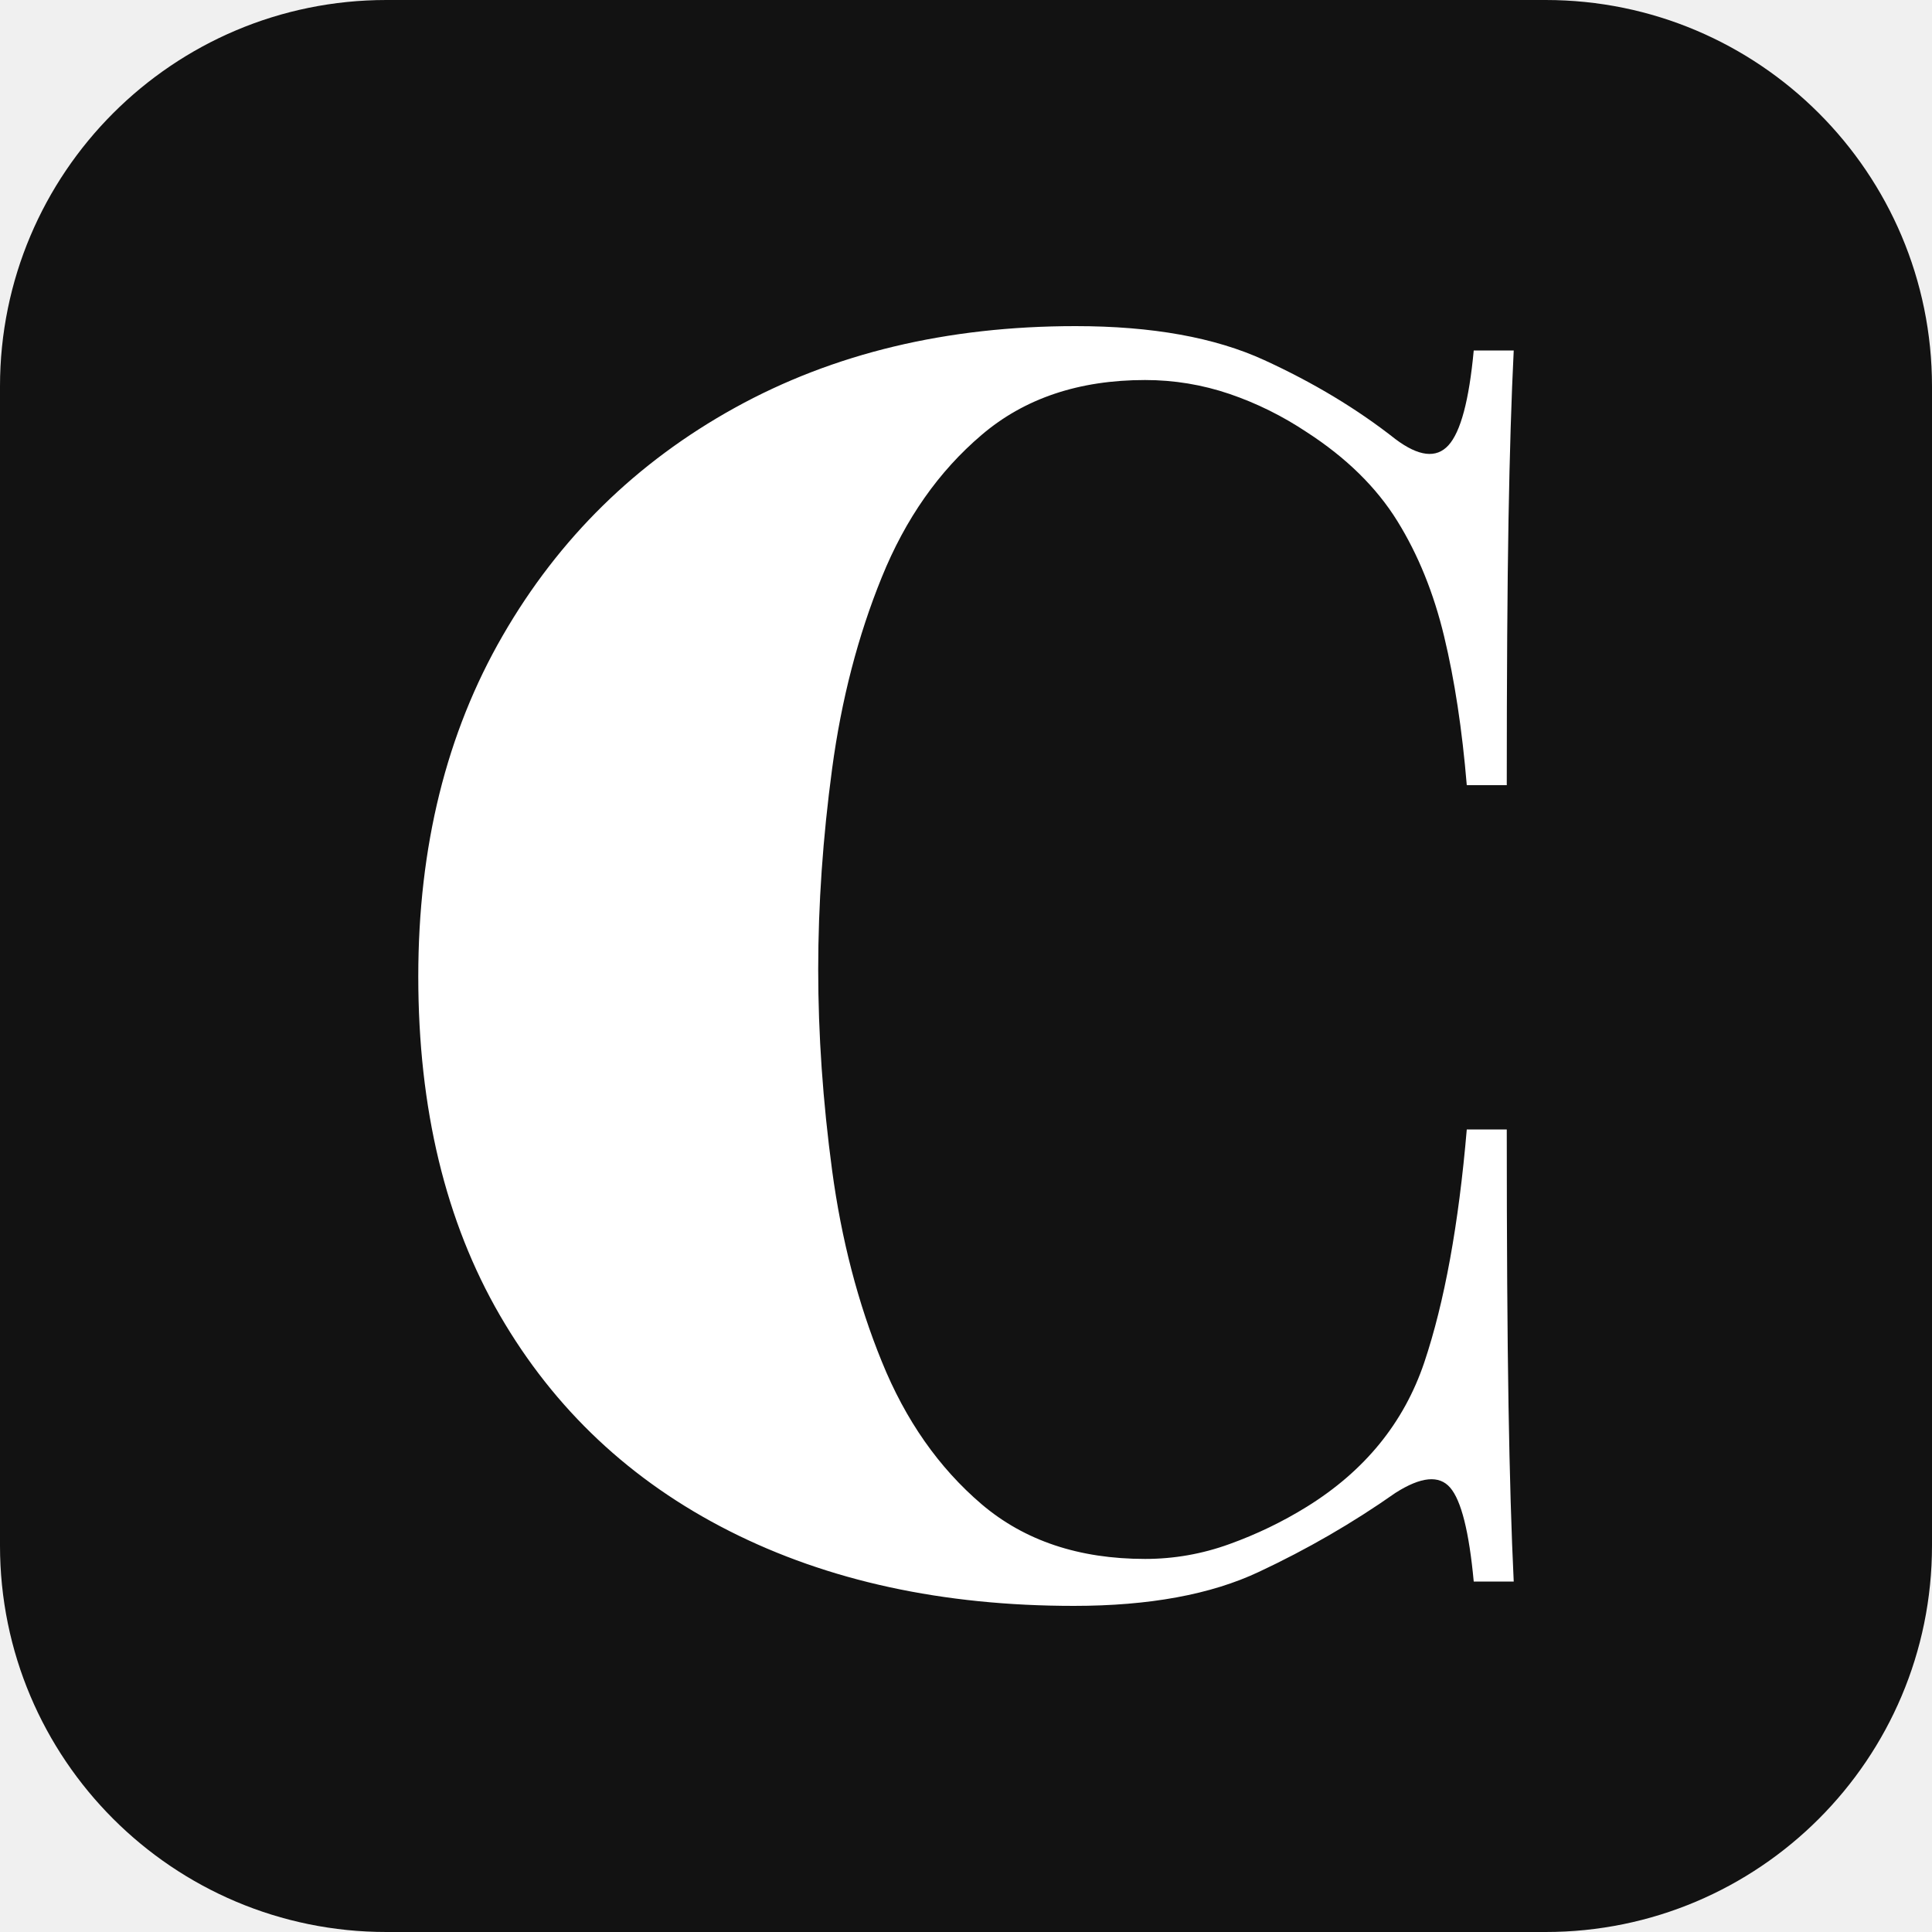
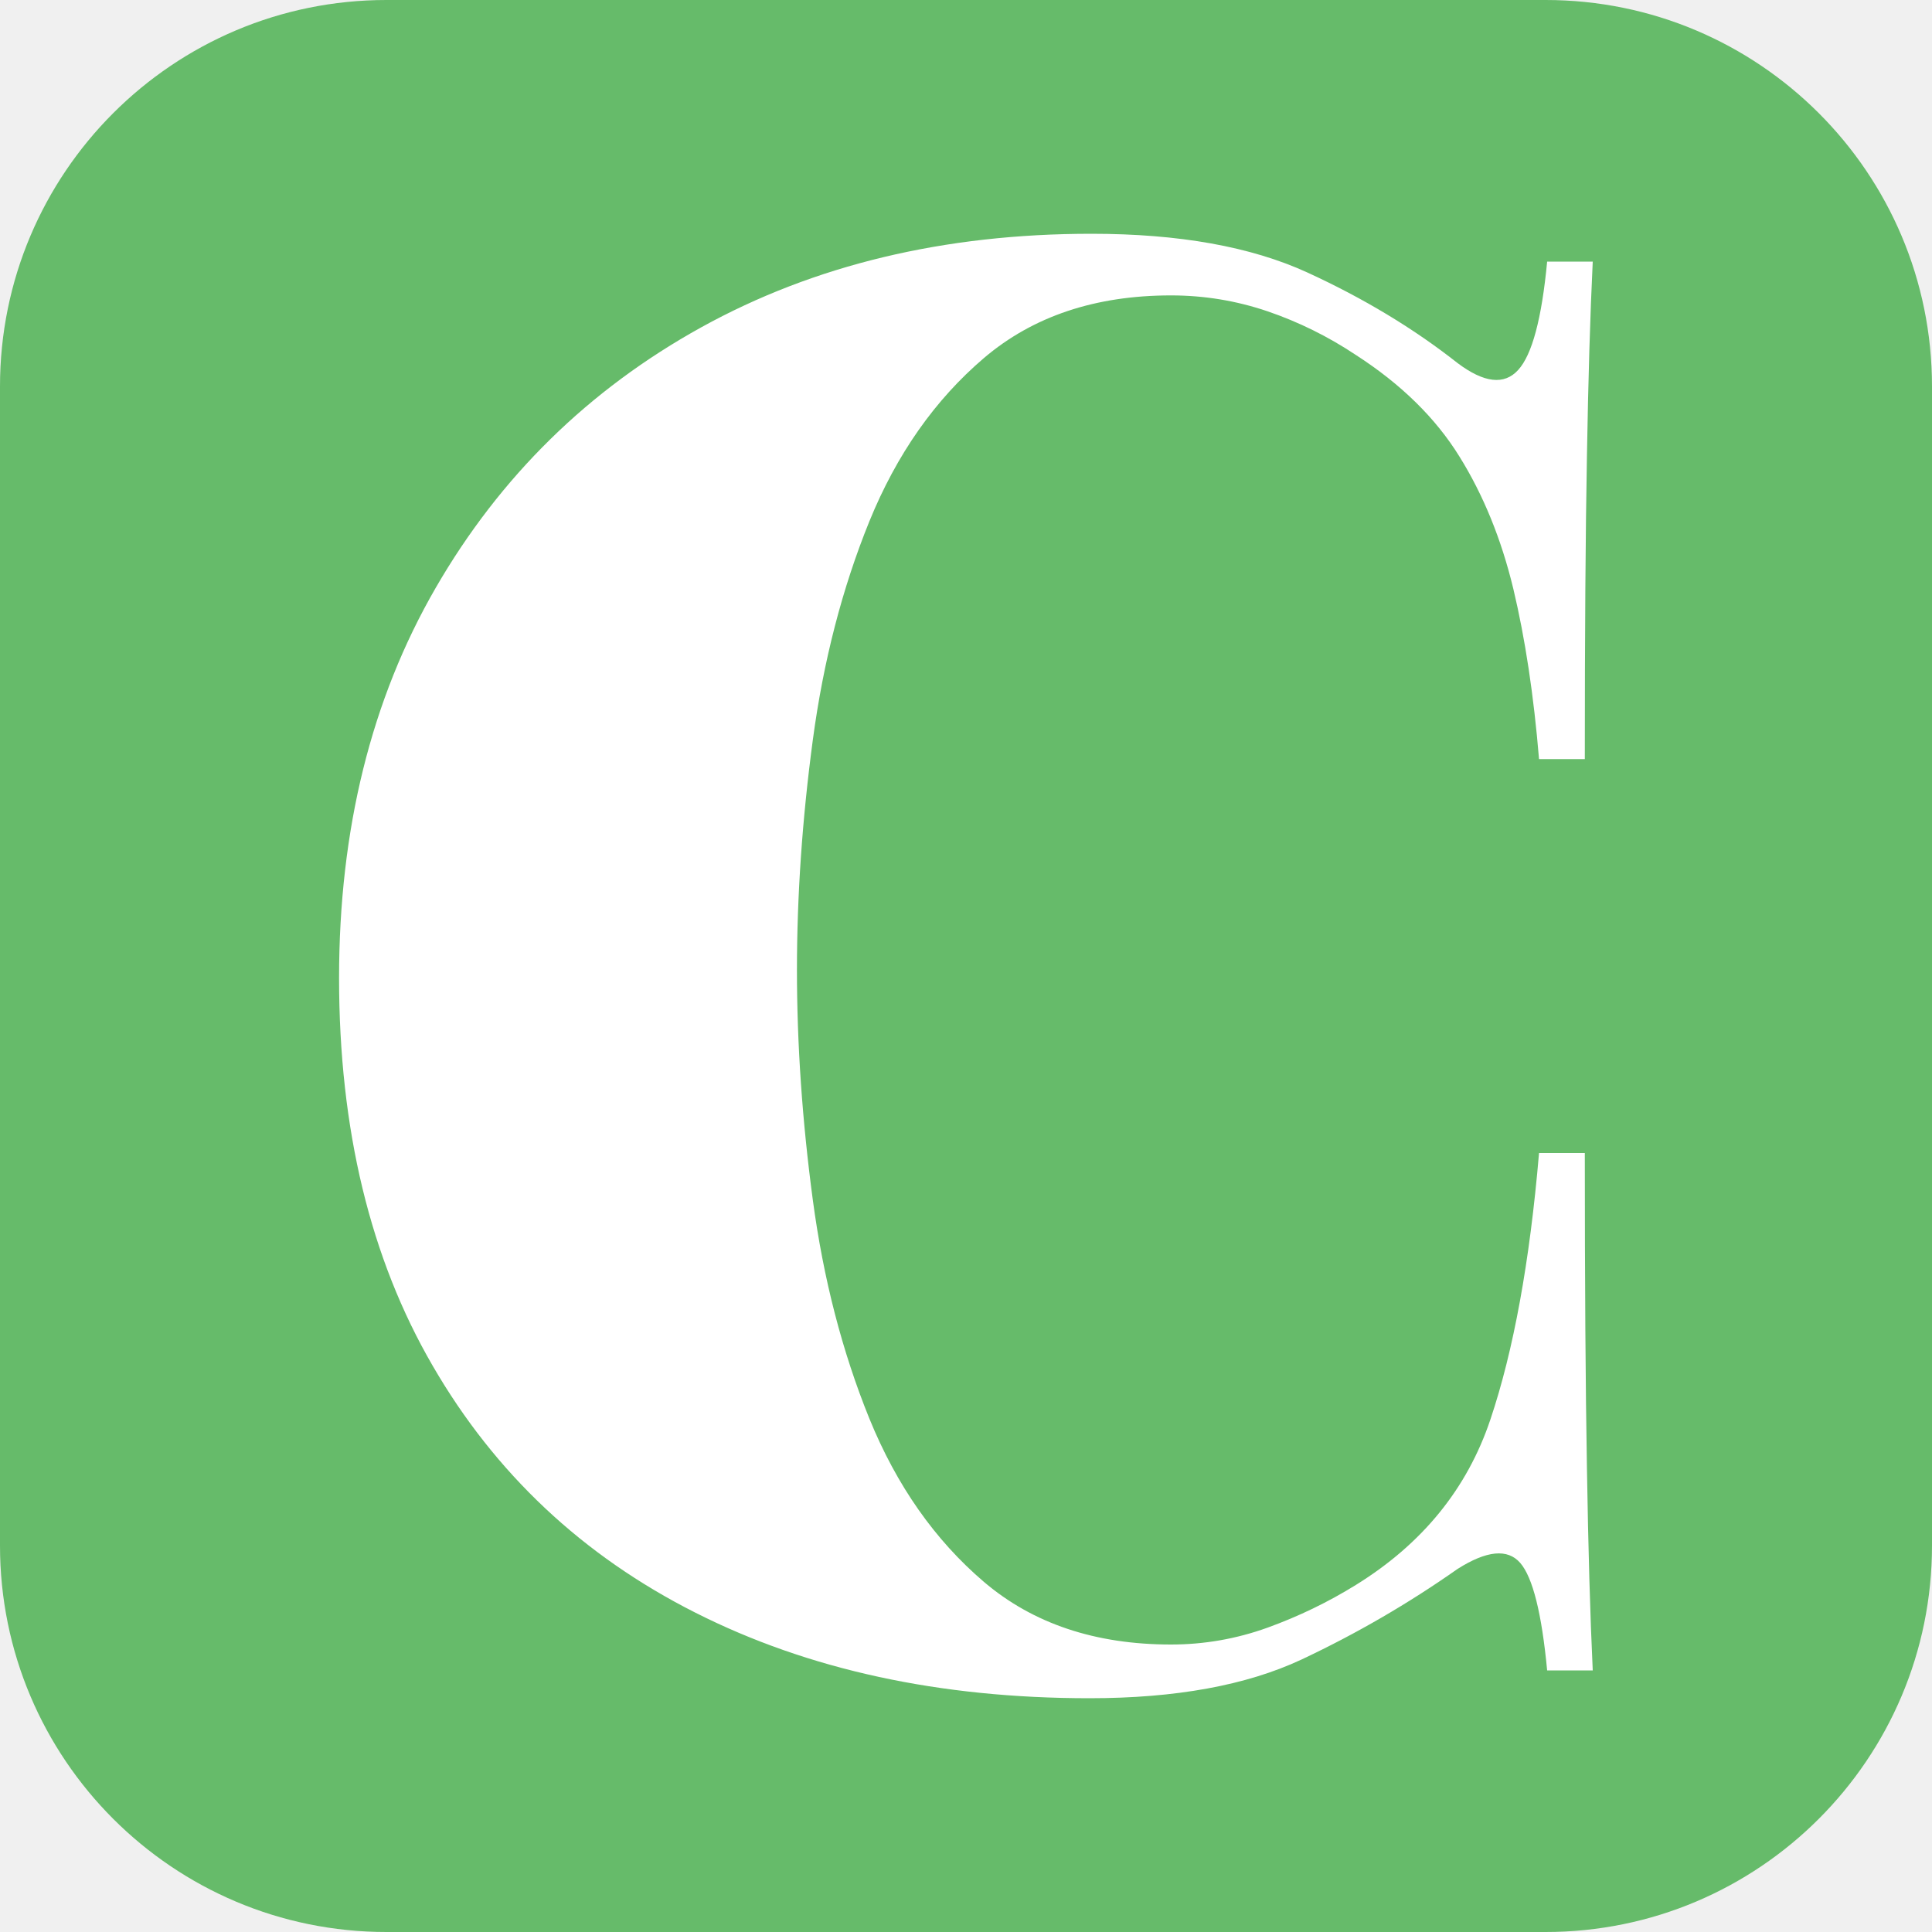
<svg xmlns="http://www.w3.org/2000/svg" width="256" height="256" viewBox="0 0 100 100">
-   <rect width="100" height="100" rx="20" fill="#121212" />
-   <path fill="#fff" d="M55.67 16.88L55.67 16.88Q61.61 16.88 65.44 18.64Q69.26 20.39 72.23 22.73L72.23 22.73Q74.03 24.08 74.97 23.05Q75.92 22.01 76.28 18.14L76.28 18.14L78.35 18.14Q78.17 21.74 78.08 26.91Q77.99 32.09 77.99 40.64L77.99 40.64L75.92 40.64Q75.56 36.32 74.75 32.95Q73.94 29.57 72.32 26.96Q70.70 24.35 67.64 22.37L67.64 22.37Q65.75 21.11 63.64 20.39Q61.52 19.67 59.27 19.67L59.27 19.67Q54.14 19.67 50.81 22.51Q47.48 25.34 45.64 29.88Q43.79 34.43 43.07 39.79Q42.35 45.14 42.35 50.18L42.35 50.18Q42.35 55.22 43.07 60.58Q43.79 65.93 45.64 70.47Q47.48 75.02 50.81 77.86Q54.14 80.69 59.27 80.69L59.27 80.69Q61.52 80.69 63.64 79.92Q65.75 79.16 67.64 77.99L67.64 77.99Q72.14 75.20 73.72 70.52Q75.29 65.84 75.92 58.46L75.92 58.46L77.99 58.46Q77.99 67.28 78.08 72.72Q78.17 78.17 78.35 81.86L78.35 81.86L76.28 81.86Q75.92 77.99 75.06 77Q74.21 76.01 72.23 77.27L72.23 77.27Q68.90 79.61 65.16 81.36Q61.43 83.12 55.58 83.12L55.58 83.12Q45.41 83.12 37.76 79.25Q30.11 75.38 25.88 68.09Q21.65 60.80 21.65 50.54L21.65 50.54Q21.65 40.46 26.02 32.90Q30.38 25.34 38.03 21.11Q45.68 16.88 55.67 16.88Z" />
+   <rect width="100" height="100" rx="20" fill="#66bb6a" />
+   <path fill="#fff" d="M56.49 12.10L56.49 12.10Q63.29 12.10 67.66 14.10Q72.04 16.11 75.44 18.79L75.44 18.79Q77.50 20.34 78.58 19.15Q79.66 17.97 80.08 13.54L80.08 13.54L82.44 13.54Q82.24 17.66 82.14 23.58Q82.03 29.50 82.03 39.29L82.03 39.29L79.66 39.29Q79.25 34.34 78.33 30.48Q77.40 26.62 75.54 23.63Q73.69 20.64 70.19 18.38L70.19 18.38Q68.03 16.94 65.60 16.11Q63.18 15.29 60.61 15.29L60.61 15.29Q54.74 15.29 50.93 18.53Q47.12 21.78 45.00 26.98Q42.89 32.18 42.07 38.31Q41.25 44.44 41.25 50.21L41.25 50.21Q41.25 55.97 42.07 62.10Q42.89 68.23 45.00 73.43Q47.12 78.63 50.93 81.88Q54.74 85.12 60.61 85.12L60.61 85.12Q63.18 85.12 65.60 84.25Q68.03 83.37 70.19 82.03L70.19 82.03Q75.34 78.84 77.14 73.48Q78.94 68.13 79.66 59.68L79.66 59.68L82.03 59.68Q82.03 69.78 82.14 76.01Q82.24 82.24 82.44 86.46L82.44 86.46L80.08 86.46Q79.66 82.03 78.69 80.90Q77.71 79.77 75.44 81.21L75.44 81.21Q71.63 83.89 67.36 85.90Q63.08 87.90 56.39 87.90L56.39 87.90Q44.75 87.90 35.99 83.47Q27.24 79.05 22.40 70.70Q17.55 62.36 17.55 50.62L17.55 50.62Q17.55 39.08 22.55 30.43Q27.55 21.78 36.30 16.94Q45.06 12.10 56.49 12.10Z">
+     </path>
</svg>
